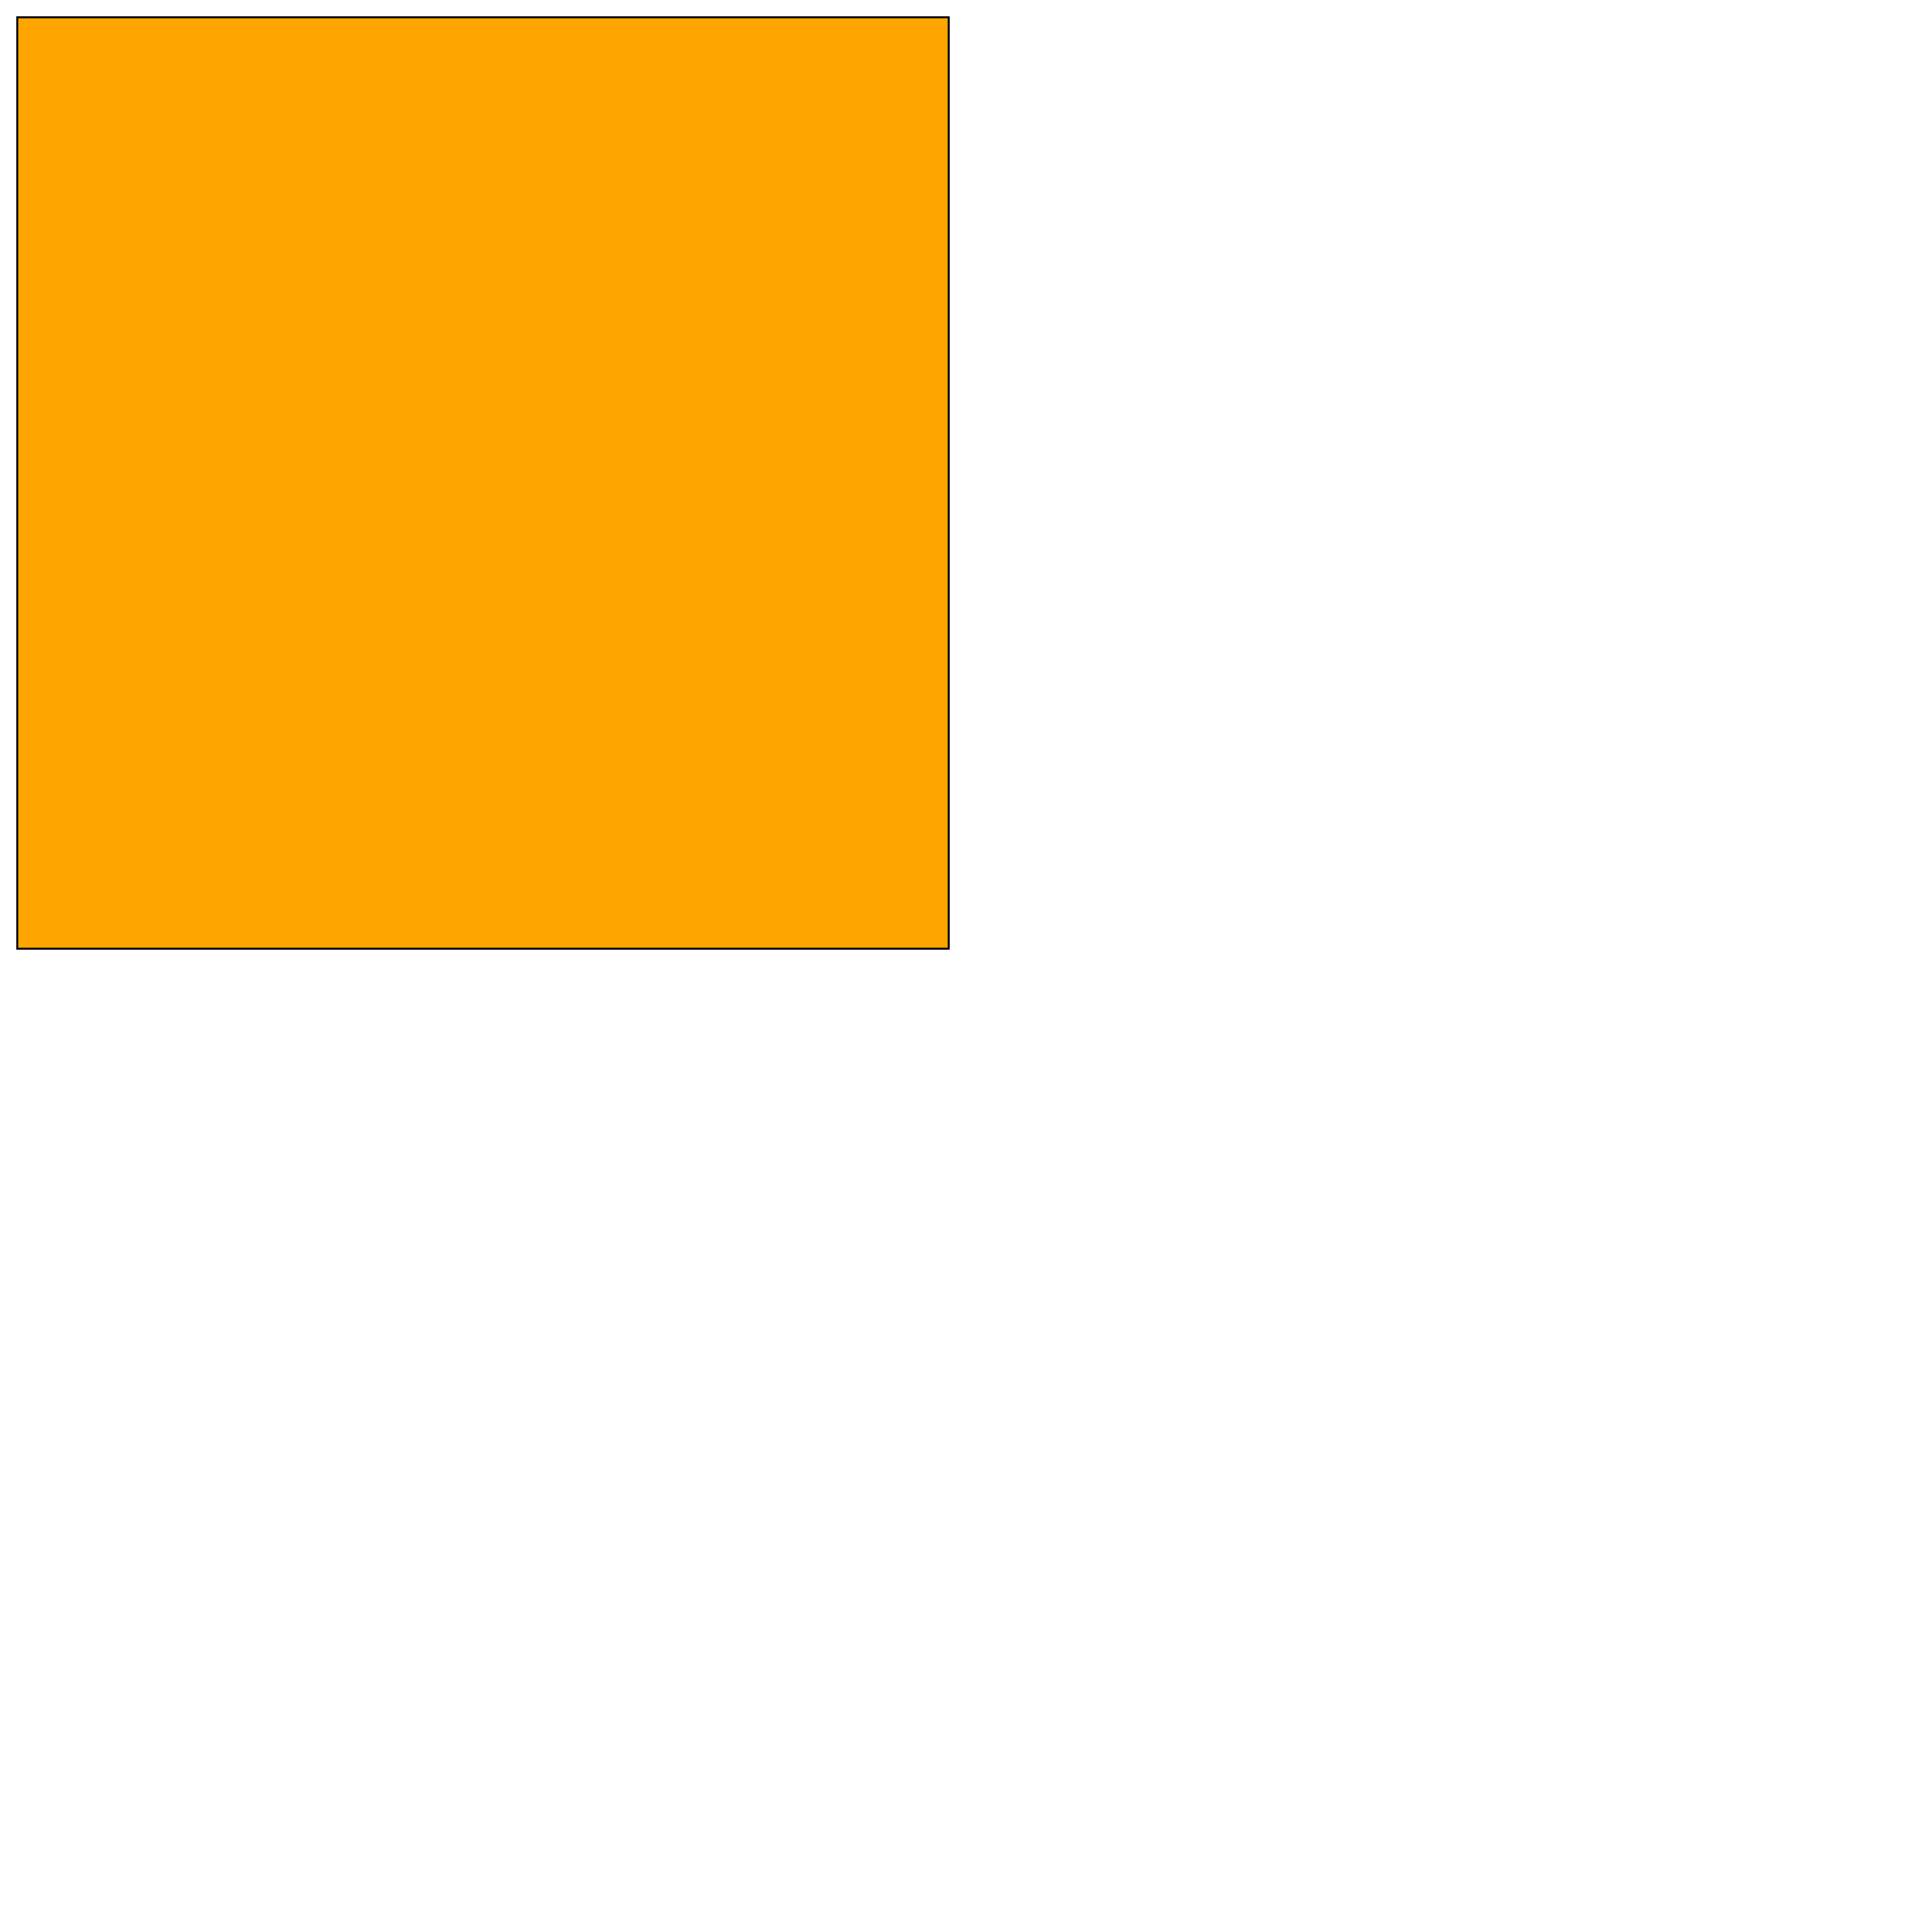
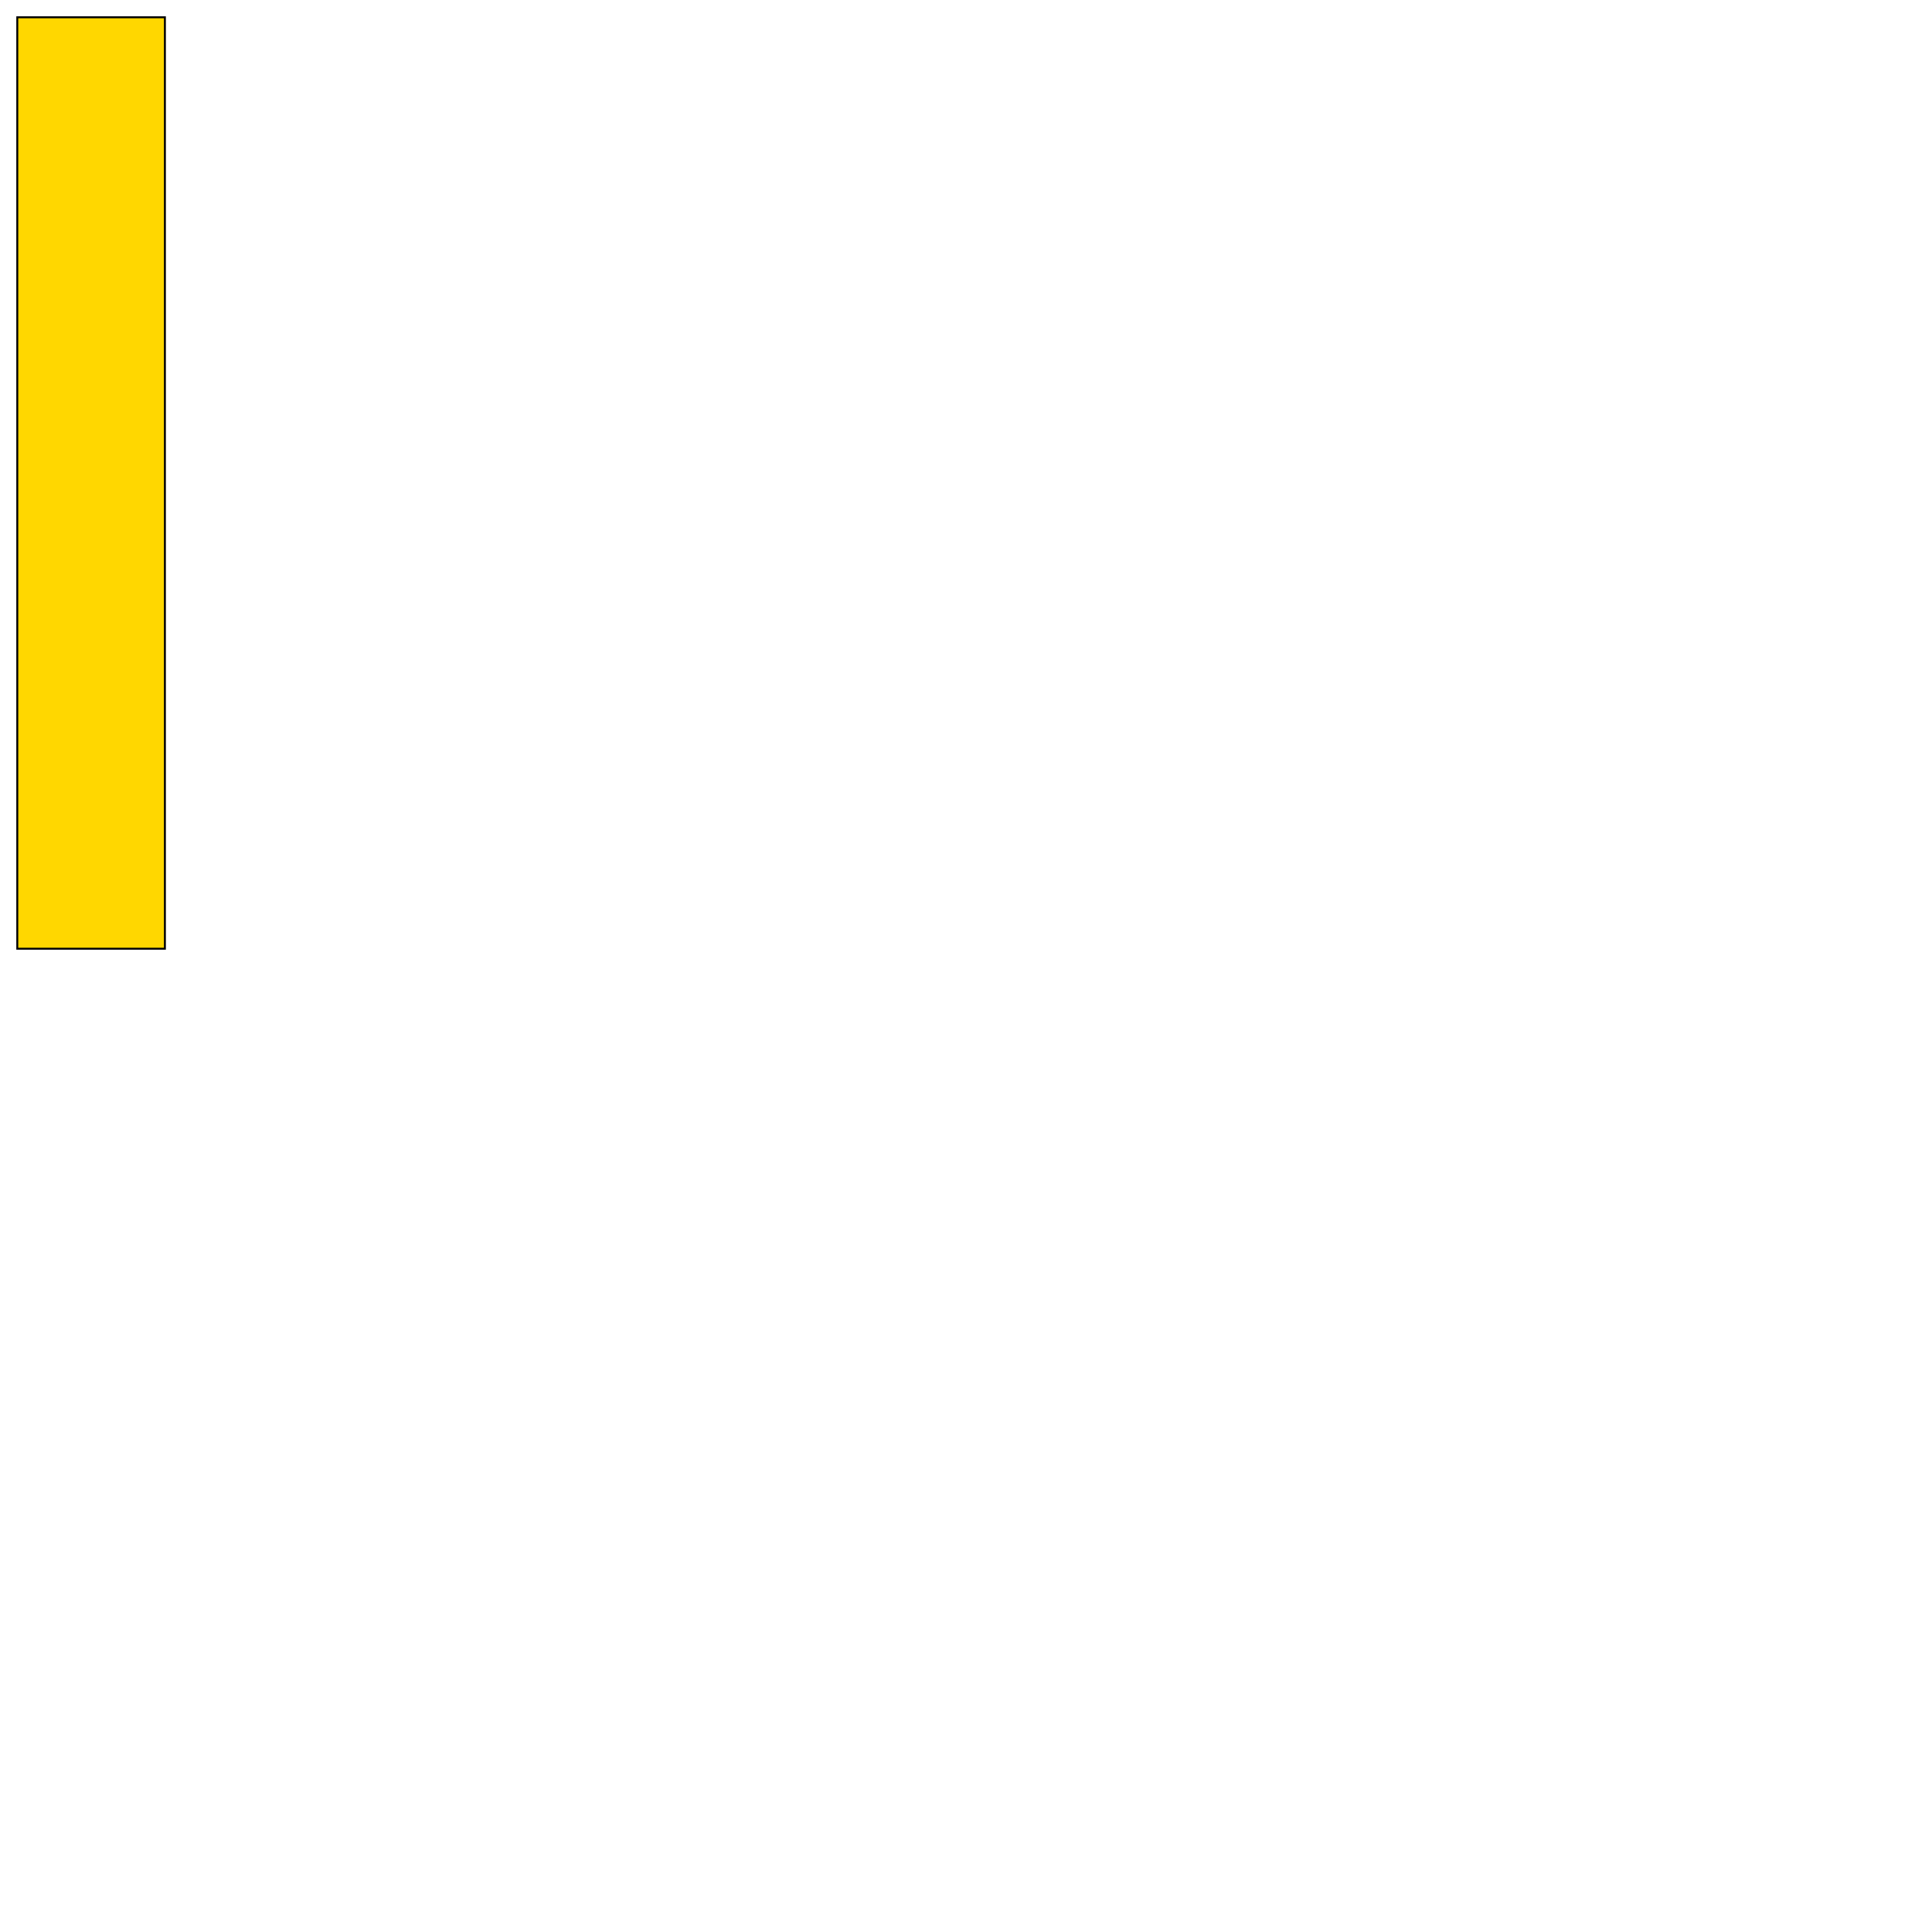
<svg xmlns="http://www.w3.org/2000/svg" height="2000" width="2000">
  <marker id="endArrow" markerHeight="8" markerUnits="strokeWidth" markerWidth="10" orient="auto" refX="1" refY="5" viewBox="0 0 10 10">
    <polyline fill="darkblue" points="0,0 10,5 0,10 1,5" />
  </marker>
-   <path d="M 982.11 982.11 17.89 982.11 17.89 17.89 982.11 17.89 z " style="fill: orange; stroke: black; stroke-width: 0; fill-type: evenodd" fill-opacity="1" />
-   <path d="M 982.11 982.11 17.89 982.11 17.89 17.89 982.11 17.89 z" style="fill: none; stroke: black; stroke-width: 2; fill-type: evenodd" fill-opacity="1" />
+   <path d="M 170.705 982.11 17.89 982.11 17.89 17.89 170.705 17.89 z " style="fill: gold; stroke: black; stroke-width: 0; fill-type: evenodd" fill-opacity="1" />
+   <path d="M 170.705 982.11 17.89 982.11 17.89 17.89 170.705 17.89 z" style="fill: none; stroke: black; stroke-width: 2; fill-type: evenodd" fill-opacity="1" />
</svg>
